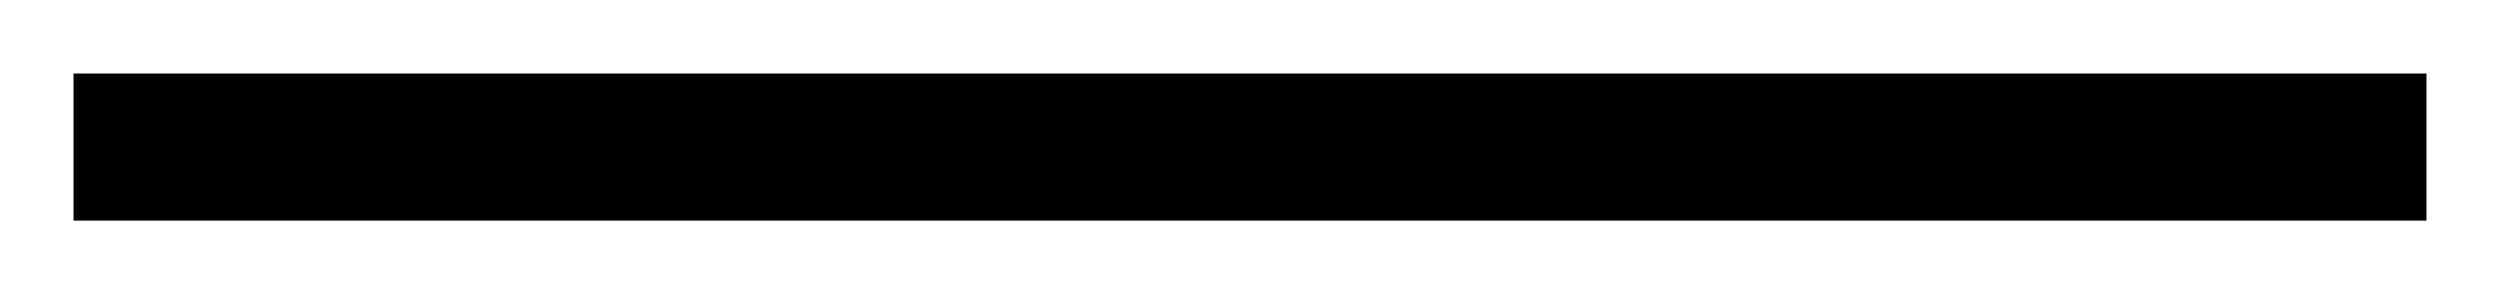
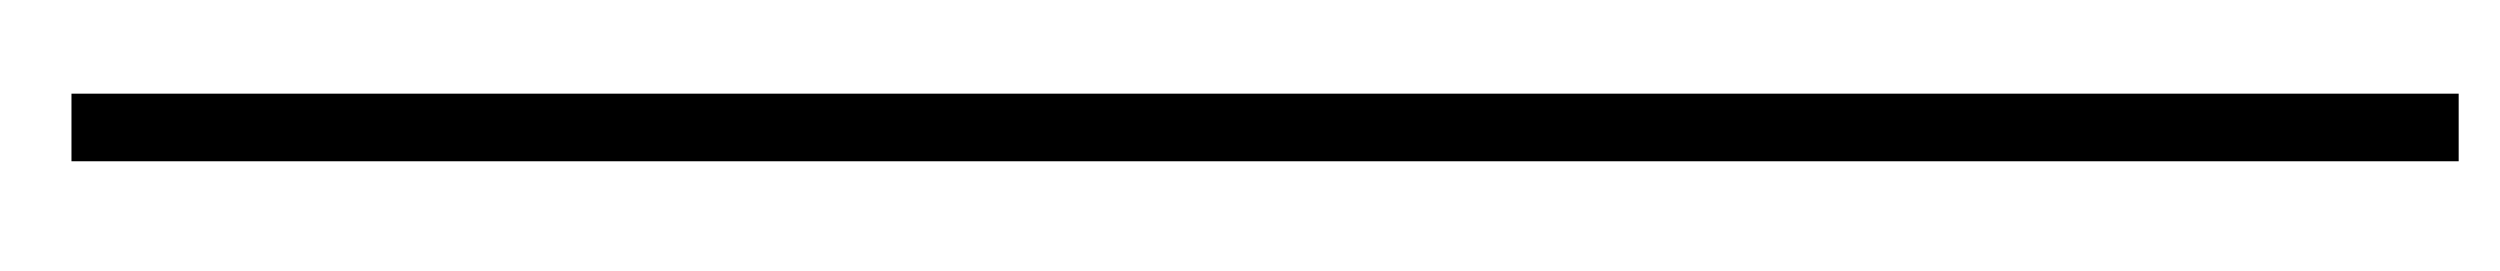
- <svg xmlns="http://www.w3.org/2000/svg" version="1.1" width="34px" height="4px" viewBox="686 3754  34 4">
-   <g transform="matrix(-1 0 0 -1 1406 7512 )">
-     <path d="M 687 3756  L 719 3756  " stroke-width="2" stroke="#000000" fill="none" />
+ <svg xmlns="http://www.w3.org/2000/svg" version="1.1" width="74px" height="8px" viewBox="666 3720  74 8">
+   <g transform="matrix(-0.4528655 -0.8915789 0.8915789 -0.4528655 -2298.875 6037.251 )">
+     <path d="M 687 3756  L 719 3693  " stroke-width="2" stroke="#000000" fill="none" />
  </g>
</svg>
